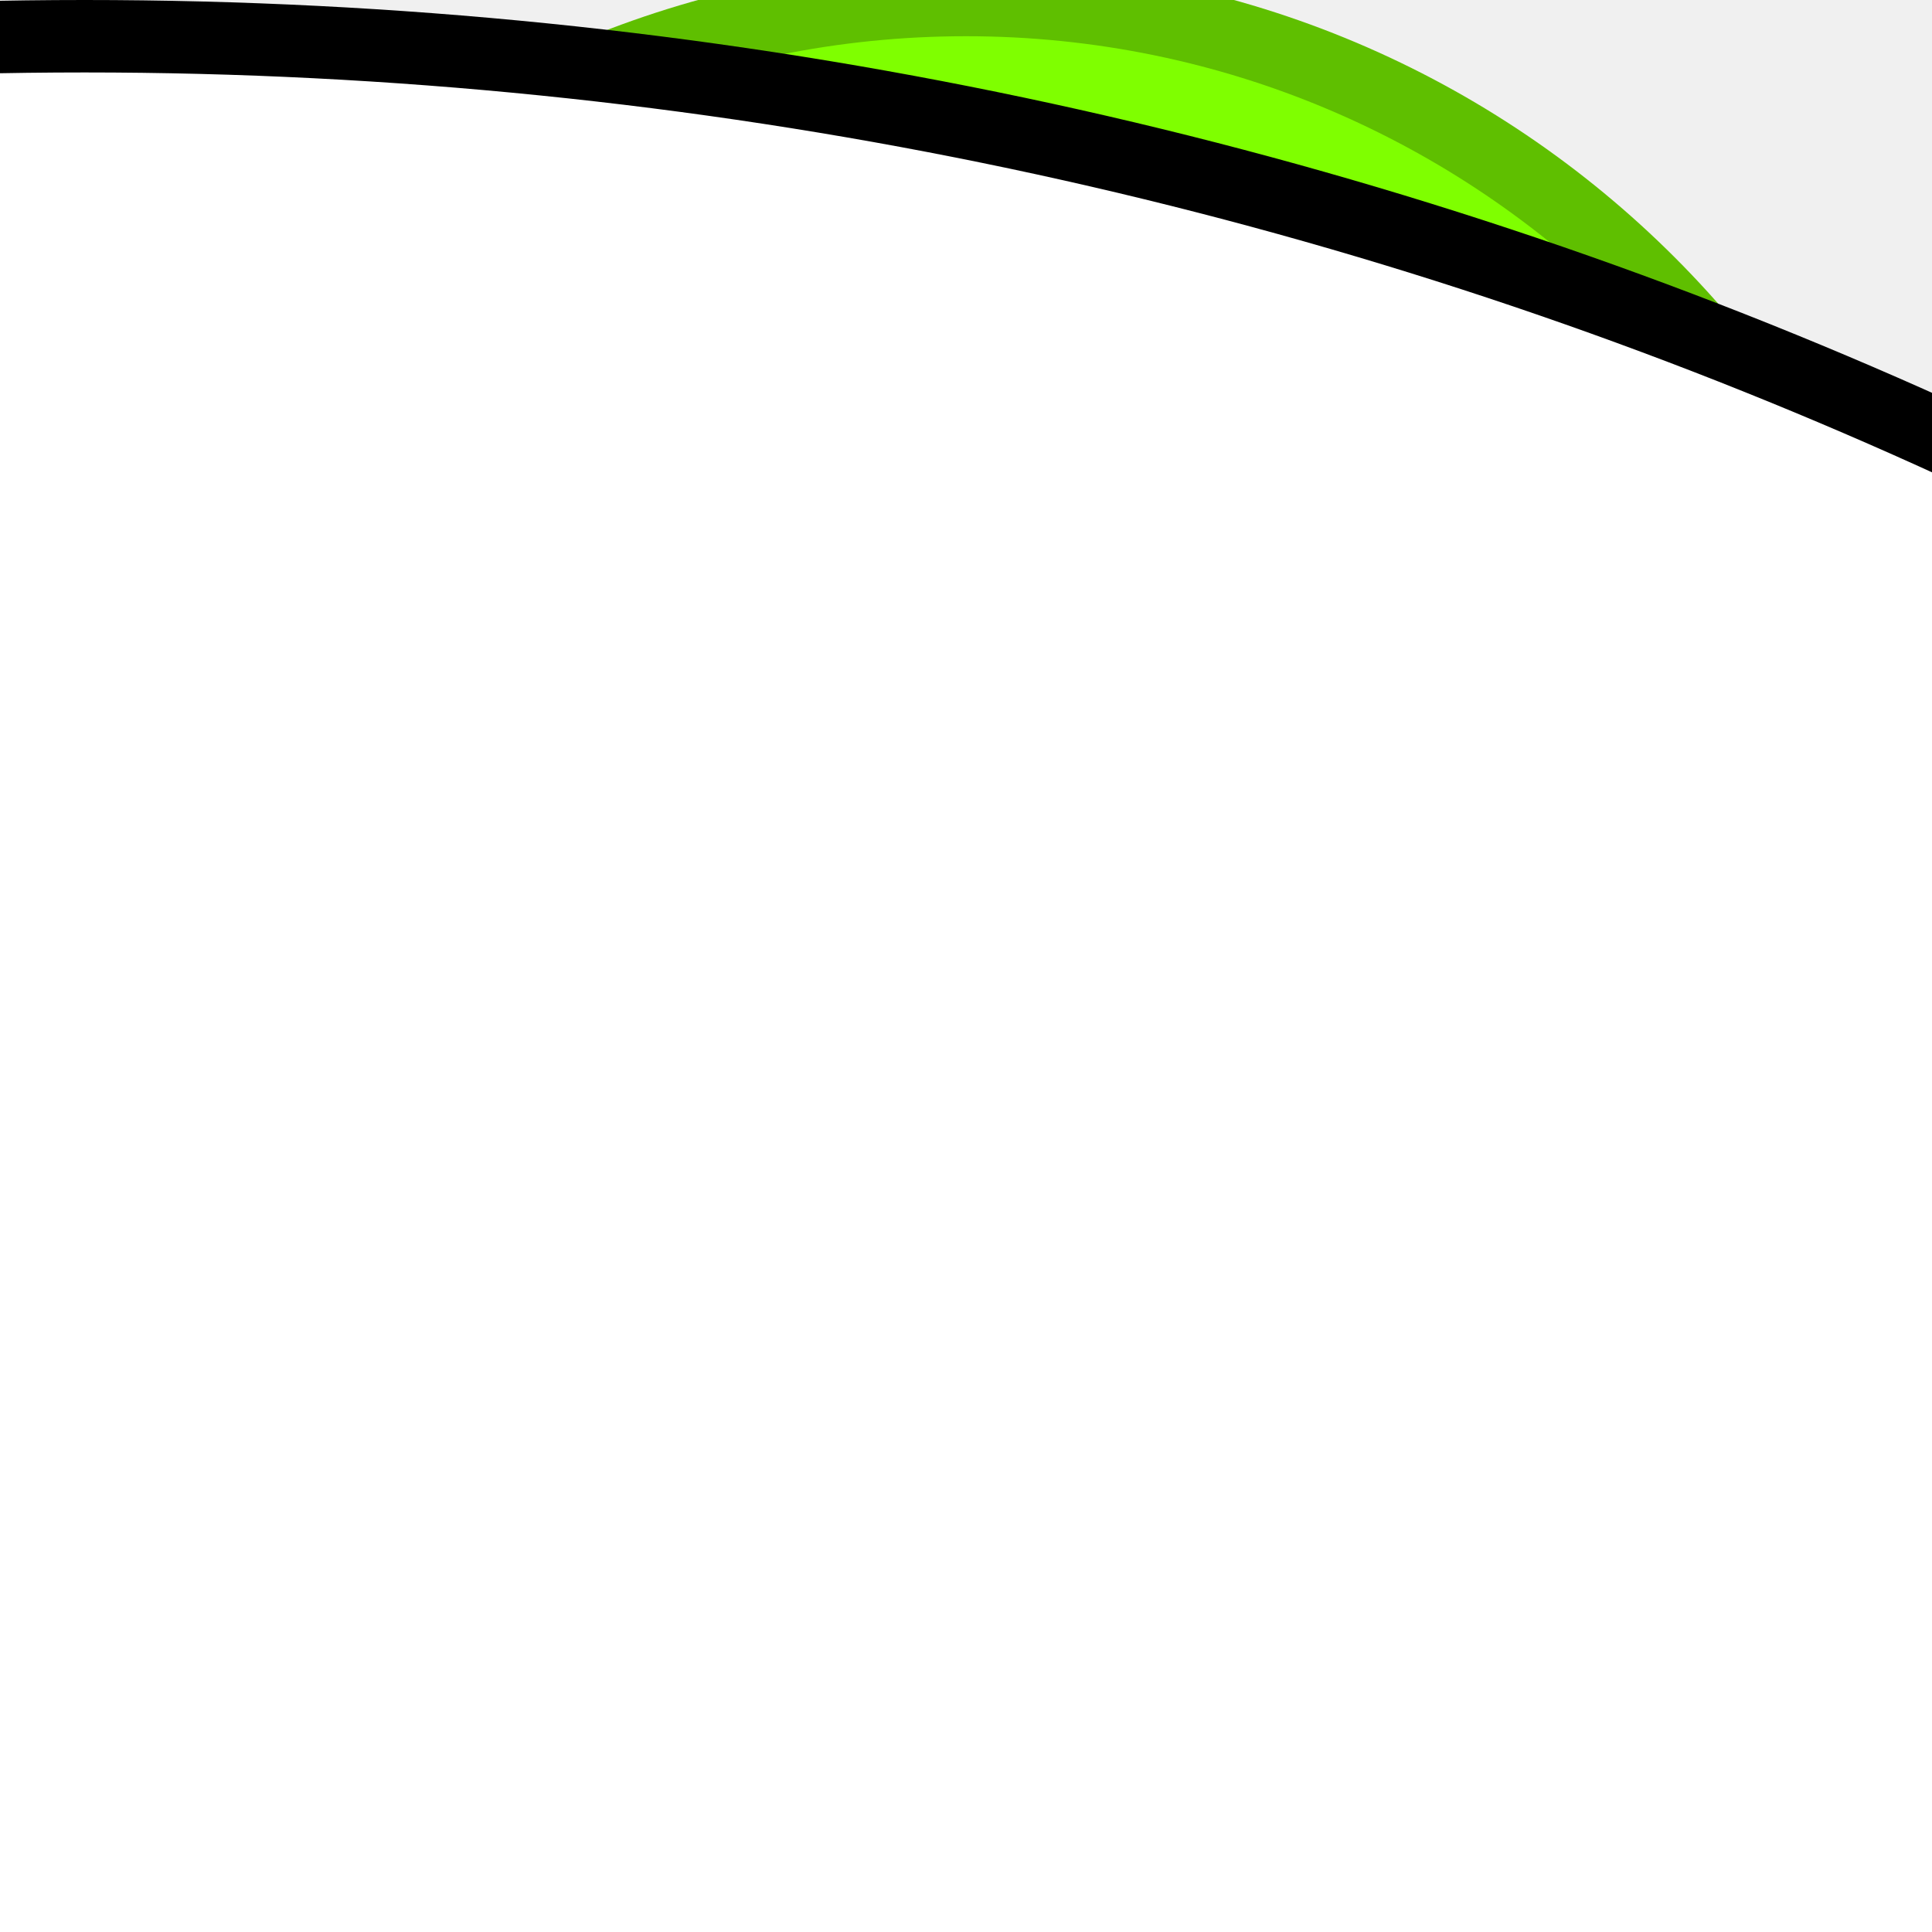
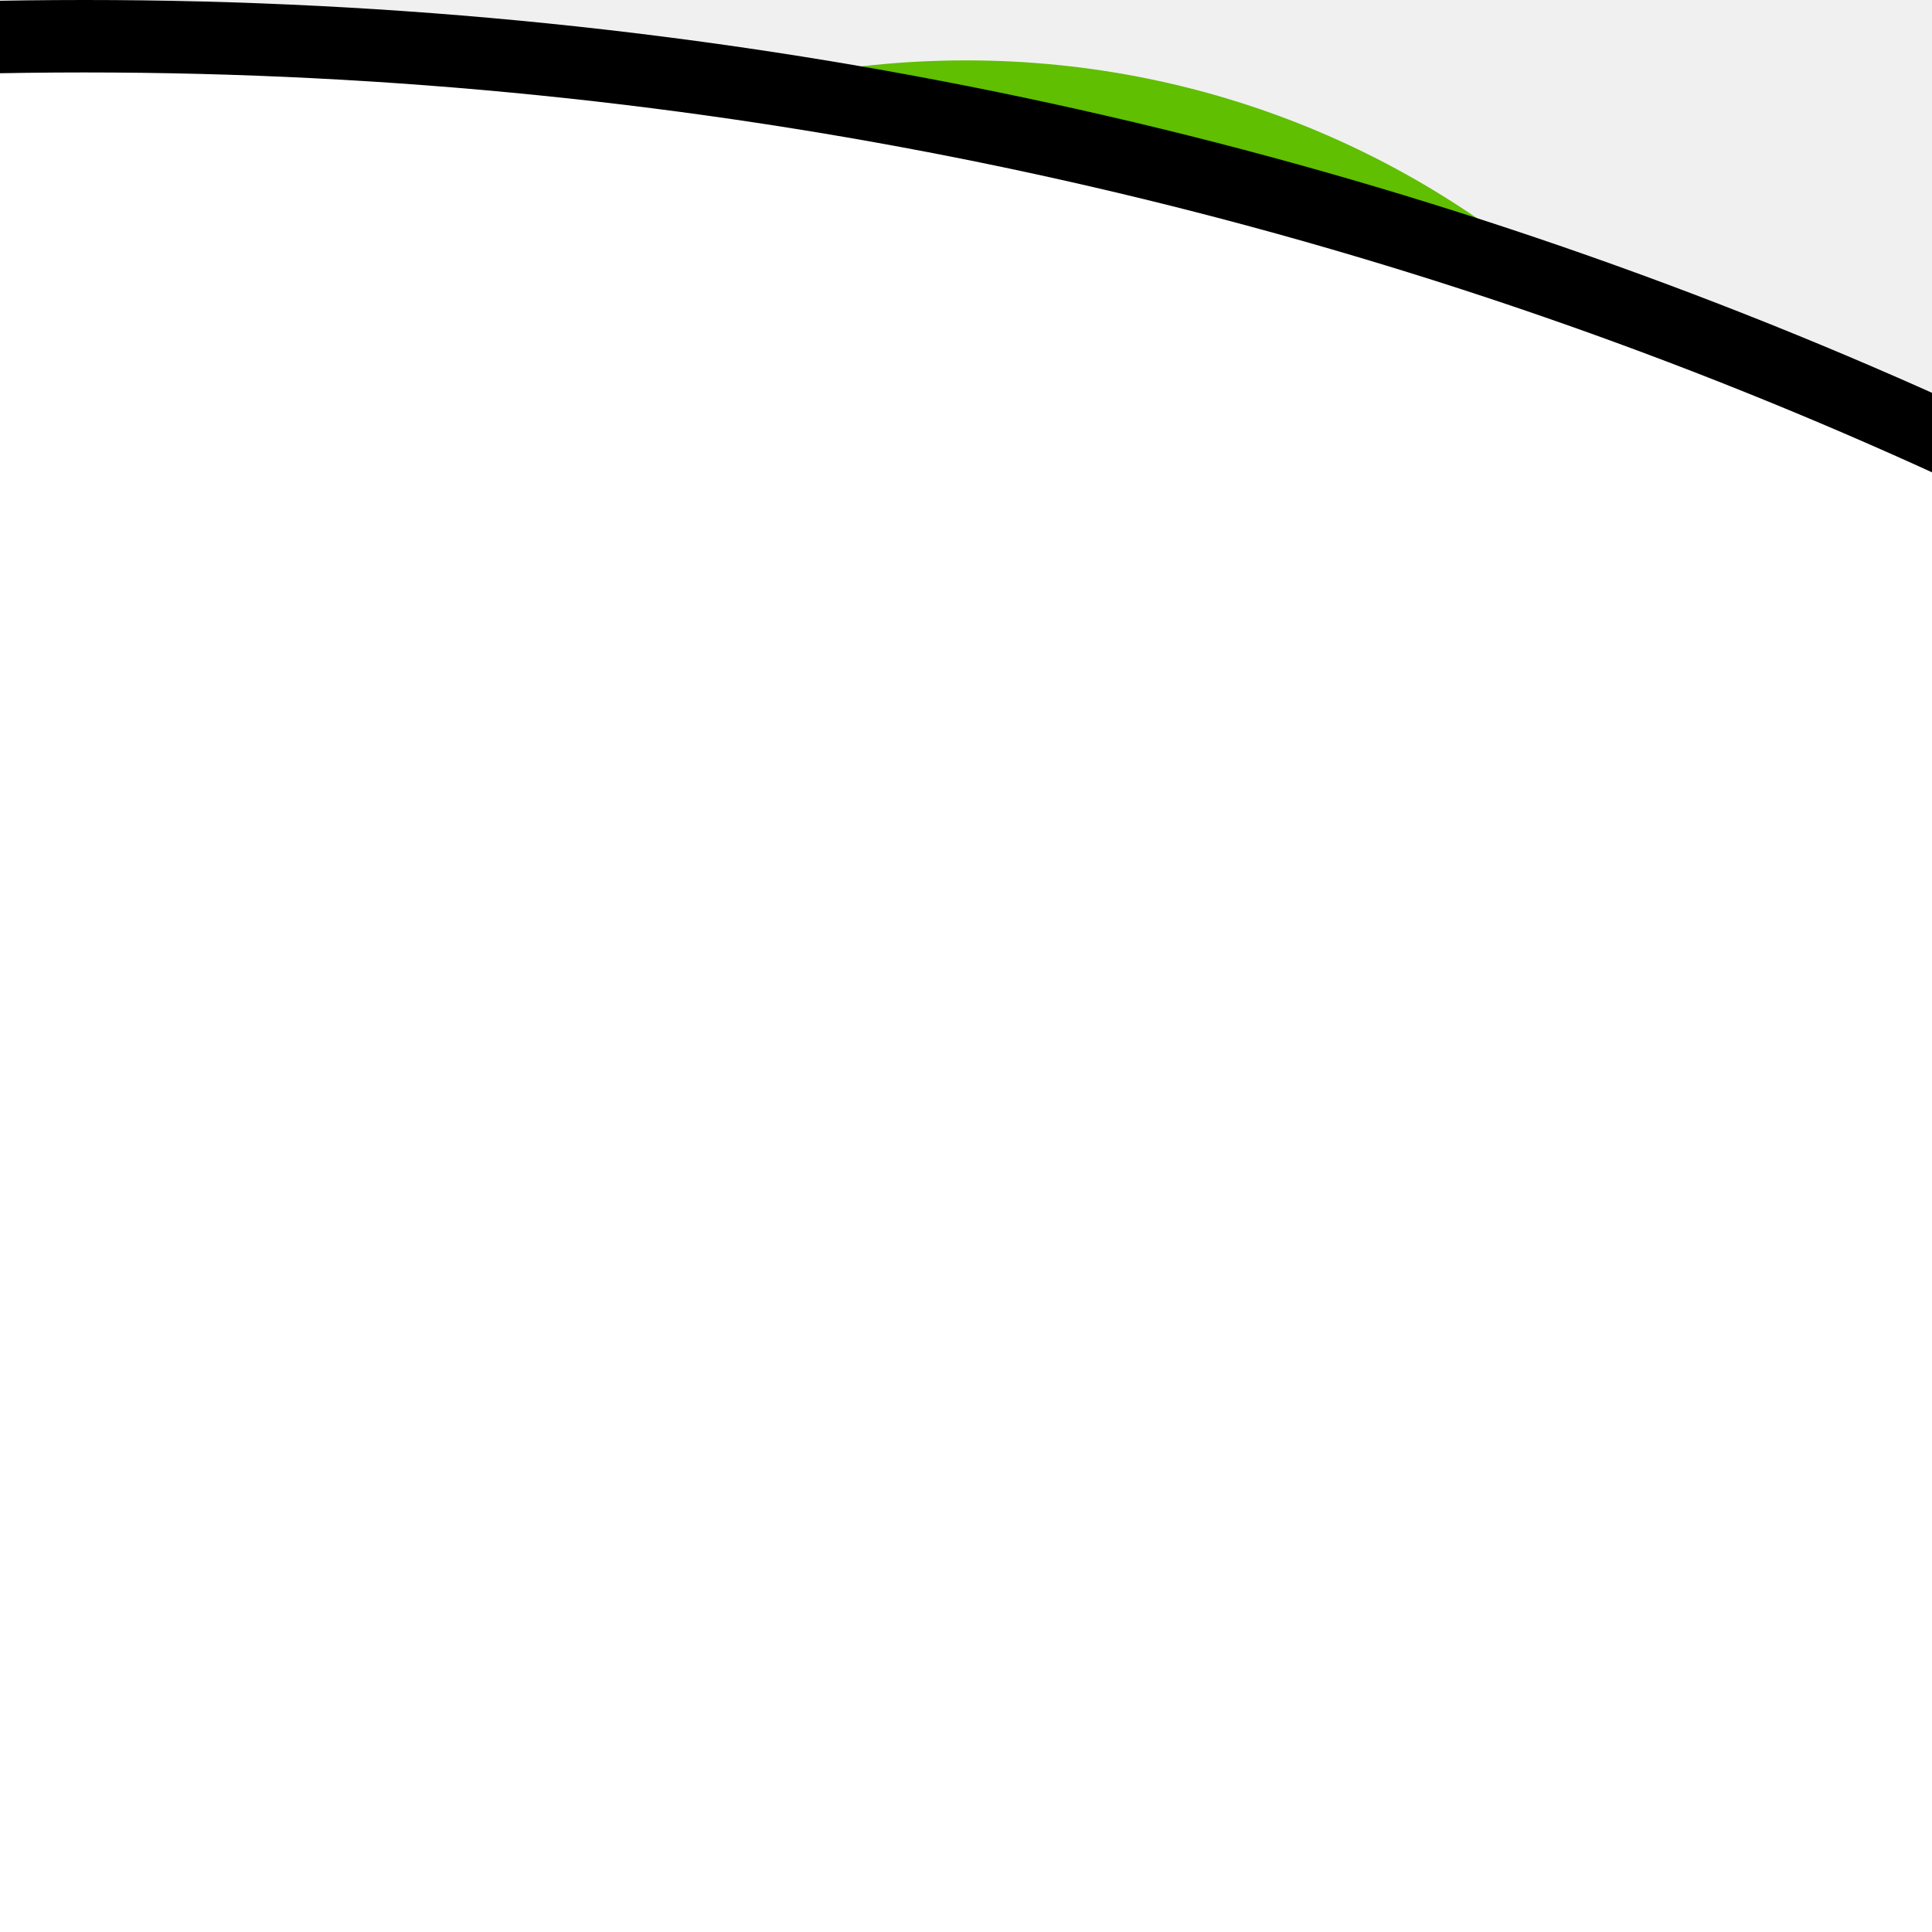
<svg xmlns="http://www.w3.org/2000/svg" width="20" height="20" viewBox="0 0 40 40">
  <g>
-     <ellipse ry="20" rx="20" id="svg_1" cy="20" cx="20" stroke-width="1.5" stroke="#5fbf00" fill="#7fff00" />
+     <ellipse ry="18" rx="18" id="svg_1" cy="20" cx="20" stroke-width="1.5" stroke="#5fbf00" fill="#7fff00" />
    <ellipse ry="93" id="svg_2" cy="93.75" cx="1.75" stroke-width="1.5" stroke="#000" fill="#fff" />
    <path stroke="#ff0000" transform="rotate(90 21.70494,20.4058) " id="svg_4" d="m11.901,20l9.804,-9.78l9.804,9.78l-4.902,0l0,9.827l-9.804,0l0,-9.827l-4.902,0z" stroke-opacity="null" stroke-width="0" fill="#ffffff" />
  </g>
</svg>
